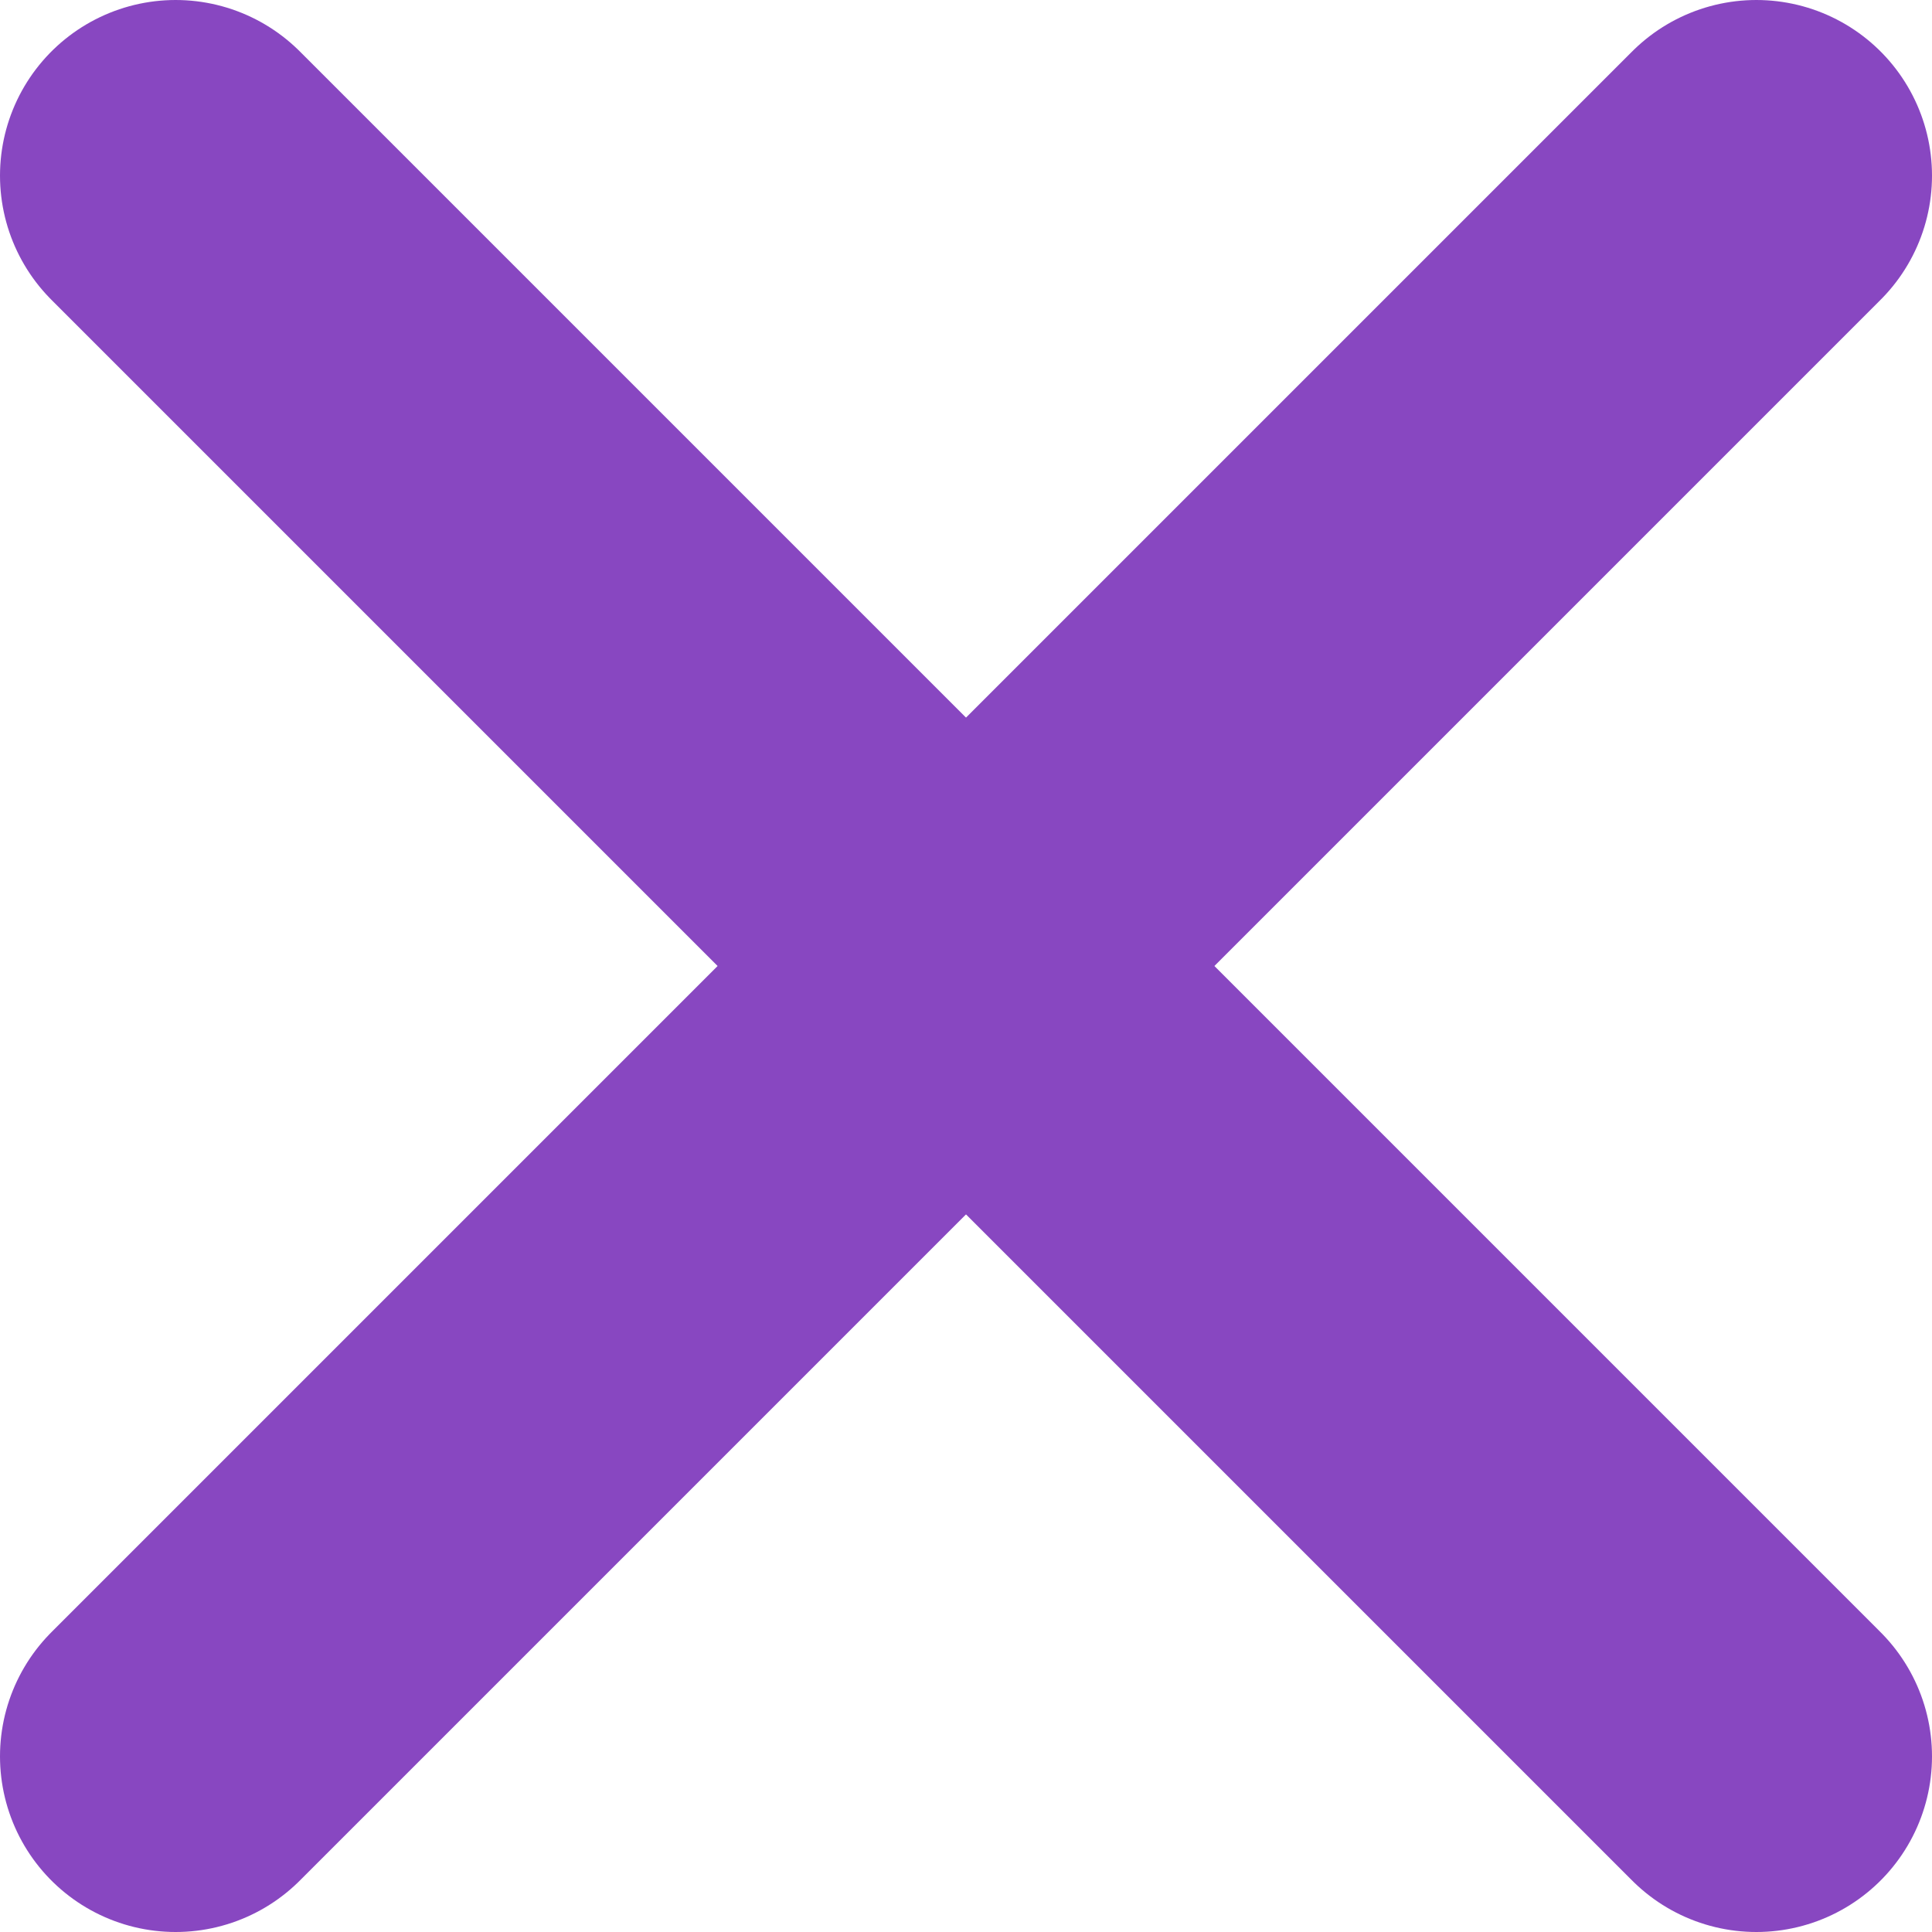
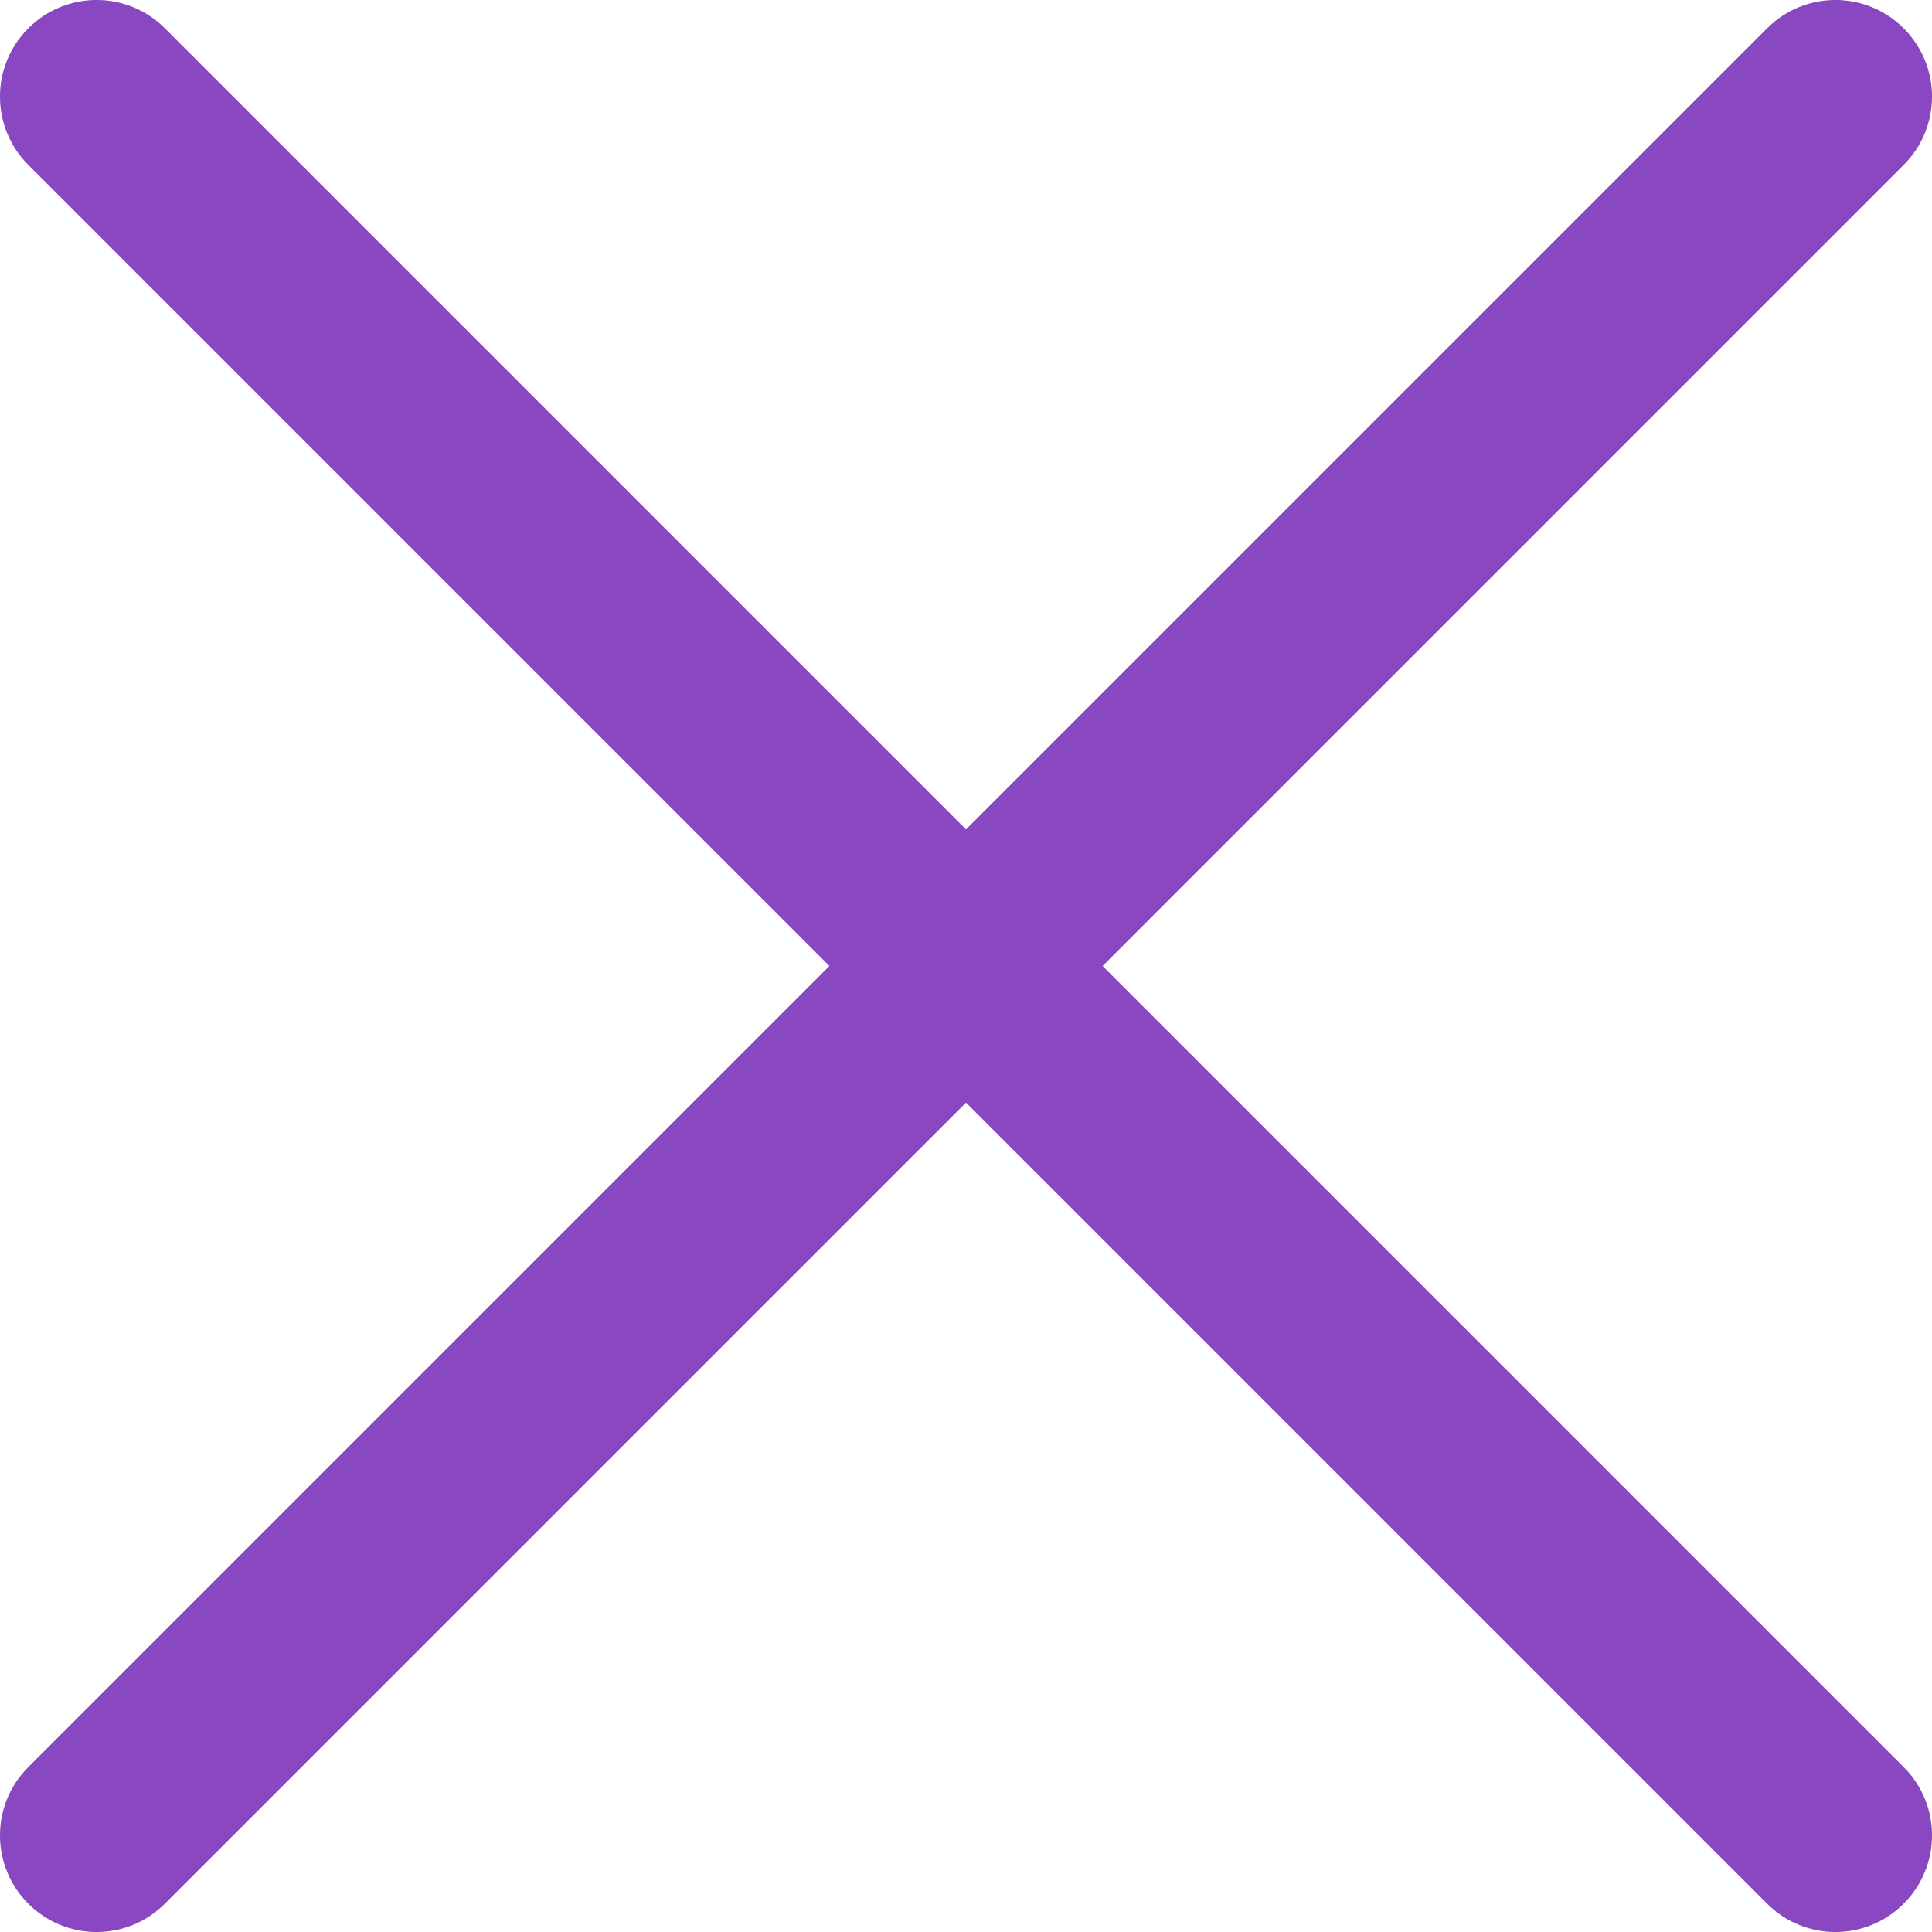
- <svg xmlns="http://www.w3.org/2000/svg" width="22" height="22" viewBox="0 0 22 22" fill="none">
-   <path d="M2 2L20 20" stroke="#8847C1" stroke-width="4" stroke-linecap="round" stroke-linejoin="round" />
-   <path d="M2 20L20 2" stroke="#8847C1" stroke-width="4" stroke-linecap="round" stroke-linejoin="round" />
+ <svg xmlns="http://www.w3.org/2000/svg" width="20" height="20" viewBox="0 0 20 20" fill="none">
+   <path fill-rule="evenodd" clip-rule="evenodd" d="M0.293 0.293C0.683 -0.098 1.317 -0.098 1.707 0.293L19.707 18.293C20.098 18.683 20.098 19.317 19.707 19.707C19.317 20.098 18.683 20.098 18.293 19.707L0.293 1.707C-0.098 1.317 -0.098 0.683 0.293 0.293Z" fill="#8947C1" />
+   <path fill-rule="evenodd" clip-rule="evenodd" d="M19.707 0.293C20.098 0.683 20.098 1.317 19.707 1.707L1.707 19.707C1.317 20.098 0.683 20.098 0.293 19.707C-0.098 19.317 -0.098 18.683 0.293 18.293L18.293 0.293C18.683 -0.098 19.317 -0.098 19.707 0.293Z" fill="#8947C1" />
</svg>
